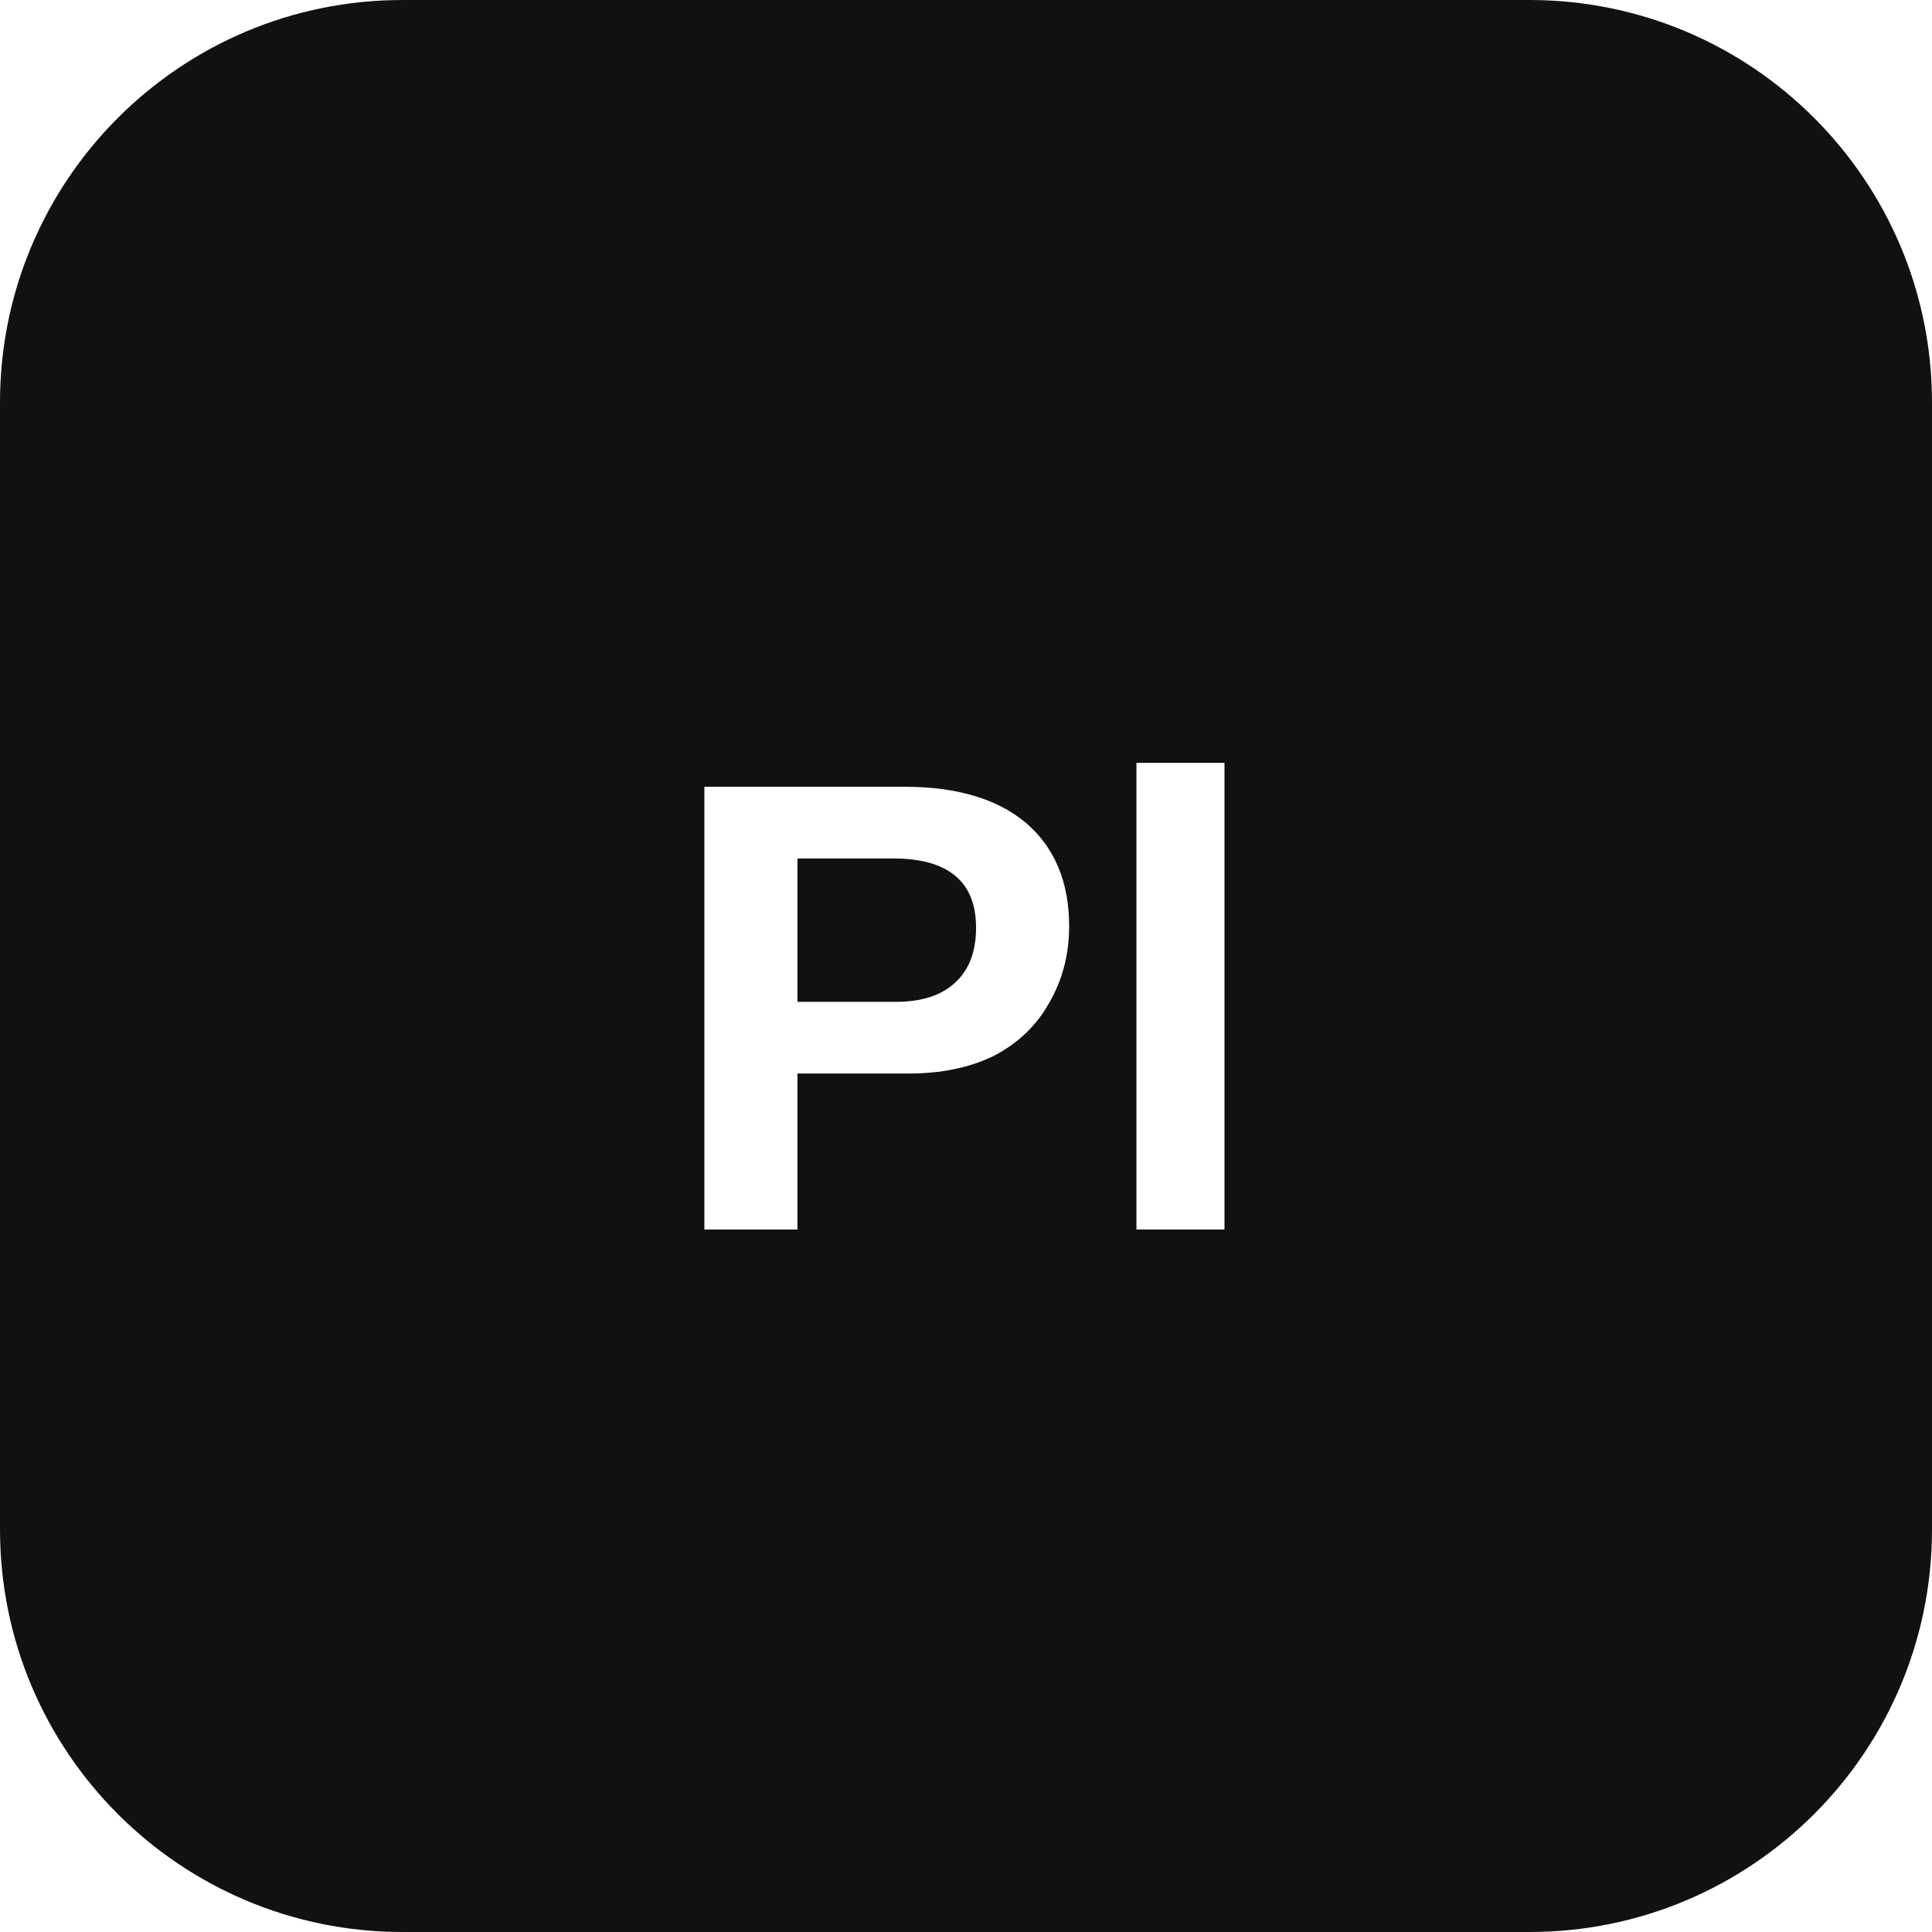
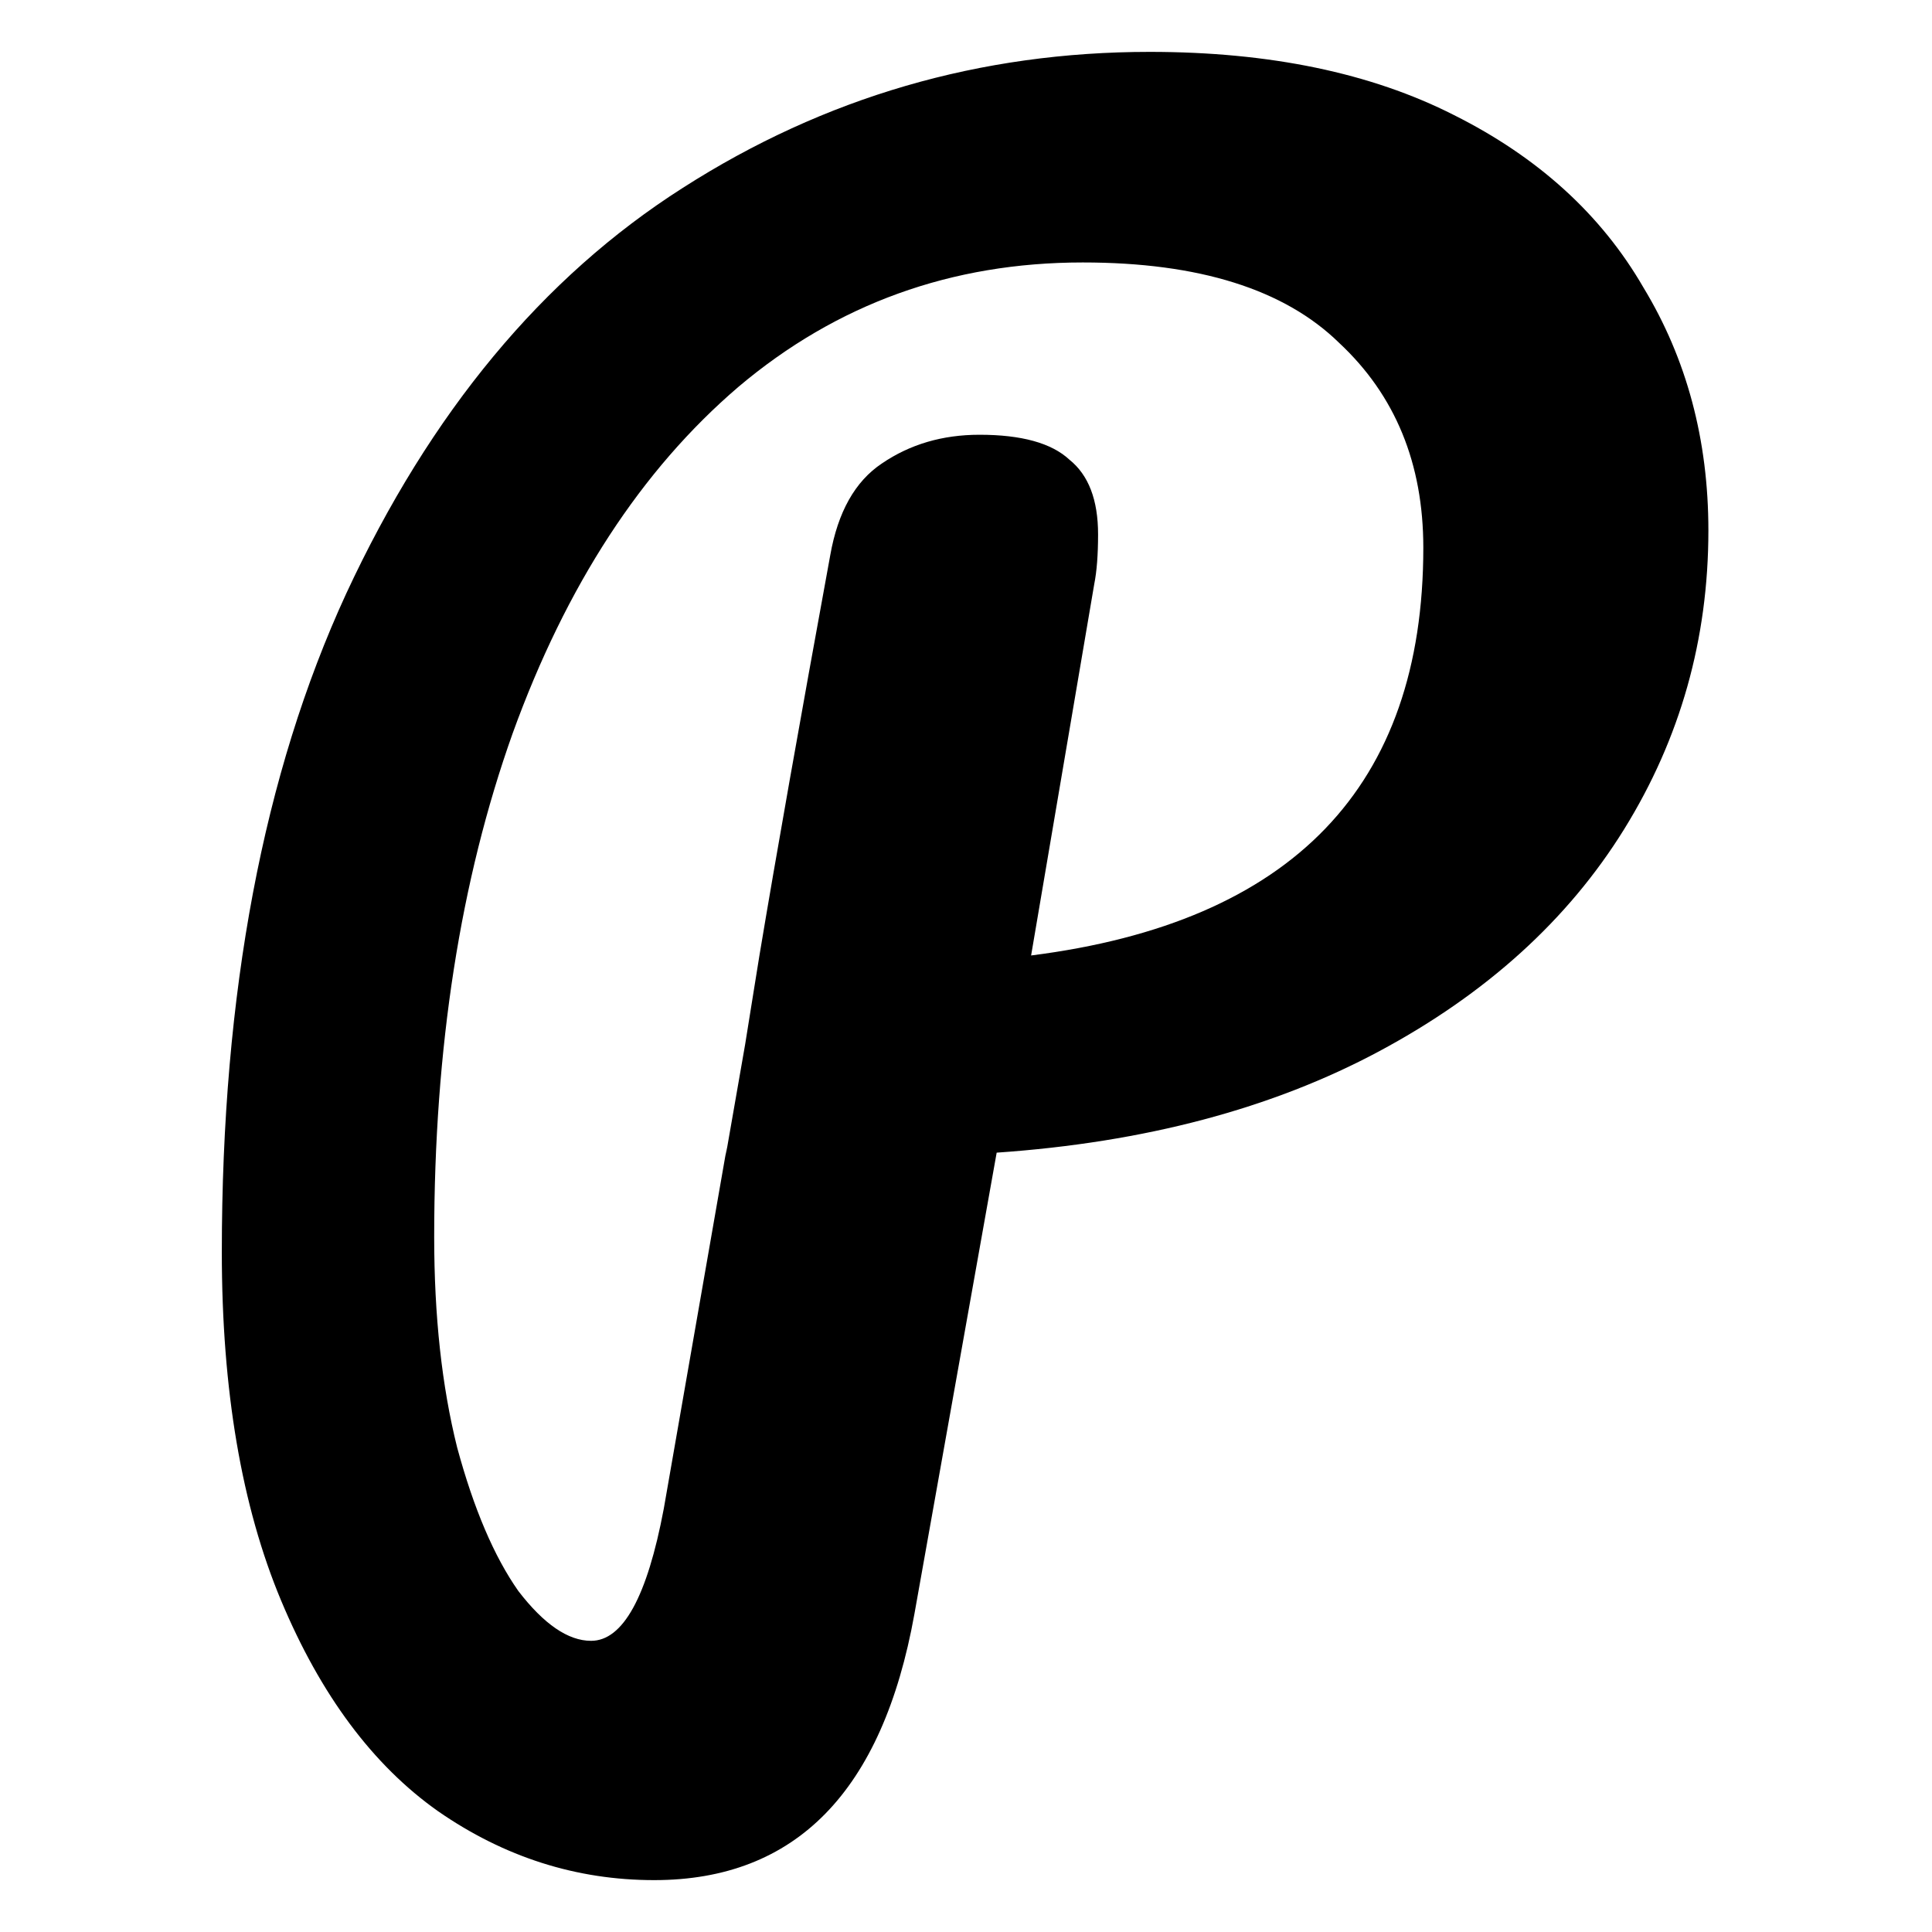
- <svg xmlns="http://www.w3.org/2000/svg" viewBox="0 0 24 24">
-   <rect width="24" height="24" rx="5" fill="var(--icon-primary, #111111)" />
-   <text x="12" y="12.5" text-anchor="middle" dominant-baseline="central" font-family="Arial, Helvetica, sans-serif" font-size="8" font-weight="700" fill="var(--icon-secondary, #fff)">Pl</text>
+ <svg xmlns="http://www.w3.org/2000/svg" width="1080" height="1080" viewBox="0 0 1080 1080" fill="none">
+   <path d="M955 296.539C955 357.181 939.314 412.83 907.942 463.484C876.57 514.138 830.938 555.517 771.046 587.622C711.155 619.727 639.855 638.633 557.147 644.34L511.158 902.248C493.333 1001.42 444.849 1051 365.707 1051C322.214 1051 281.929 1038.16 244.853 1012.47C208.49 986.791 179.257 947.551 157.154 894.757C135.051 841.963 124 777.04 124 699.988C124 555.161 147.172 432.449 193.517 331.854C240.575 230.546 303.319 154.922 381.749 104.981C460.892 54.327 547.878 29 642.707 29C709.728 29 766.412 40.772 812.757 64.315C859.815 87.859 895.108 119.963 918.637 160.629C942.879 200.582 955 245.885 955 296.539ZM576.398 534.114C722.562 515.565 795.645 439.584 795.645 306.171C795.645 259.084 779.959 220.915 748.587 191.664C717.928 161.699 670.157 146.717 605.274 146.717C531.835 146.717 467.665 169.904 412.764 216.278C358.577 262.651 316.51 327.217 286.564 409.976C257.331 492.021 242.714 585.838 242.714 691.427C242.714 735.66 246.992 774.9 255.548 809.145C264.817 843.39 276.225 870.143 289.772 889.406C304.032 907.956 317.579 917.23 330.413 917.23C348.238 917.23 361.785 892.617 371.054 843.39L406.347 641.13L405.633 646.299L411.708 611.502L416.534 583.854L420.128 561.451L424.529 534.114C433.798 478.466 446.988 403.912 464.1 310.451C468.378 286.194 478.004 269.072 492.977 259.084C508.663 248.382 526.844 243.031 547.521 243.031C571.05 243.031 587.806 247.669 597.788 256.943C608.483 265.505 613.83 279.417 613.83 298.68C613.83 310.095 613.117 319.369 611.691 326.504C597.908 407.581 590.181 453.037 576.398 534.114Z" fill="black" />
</svg>
